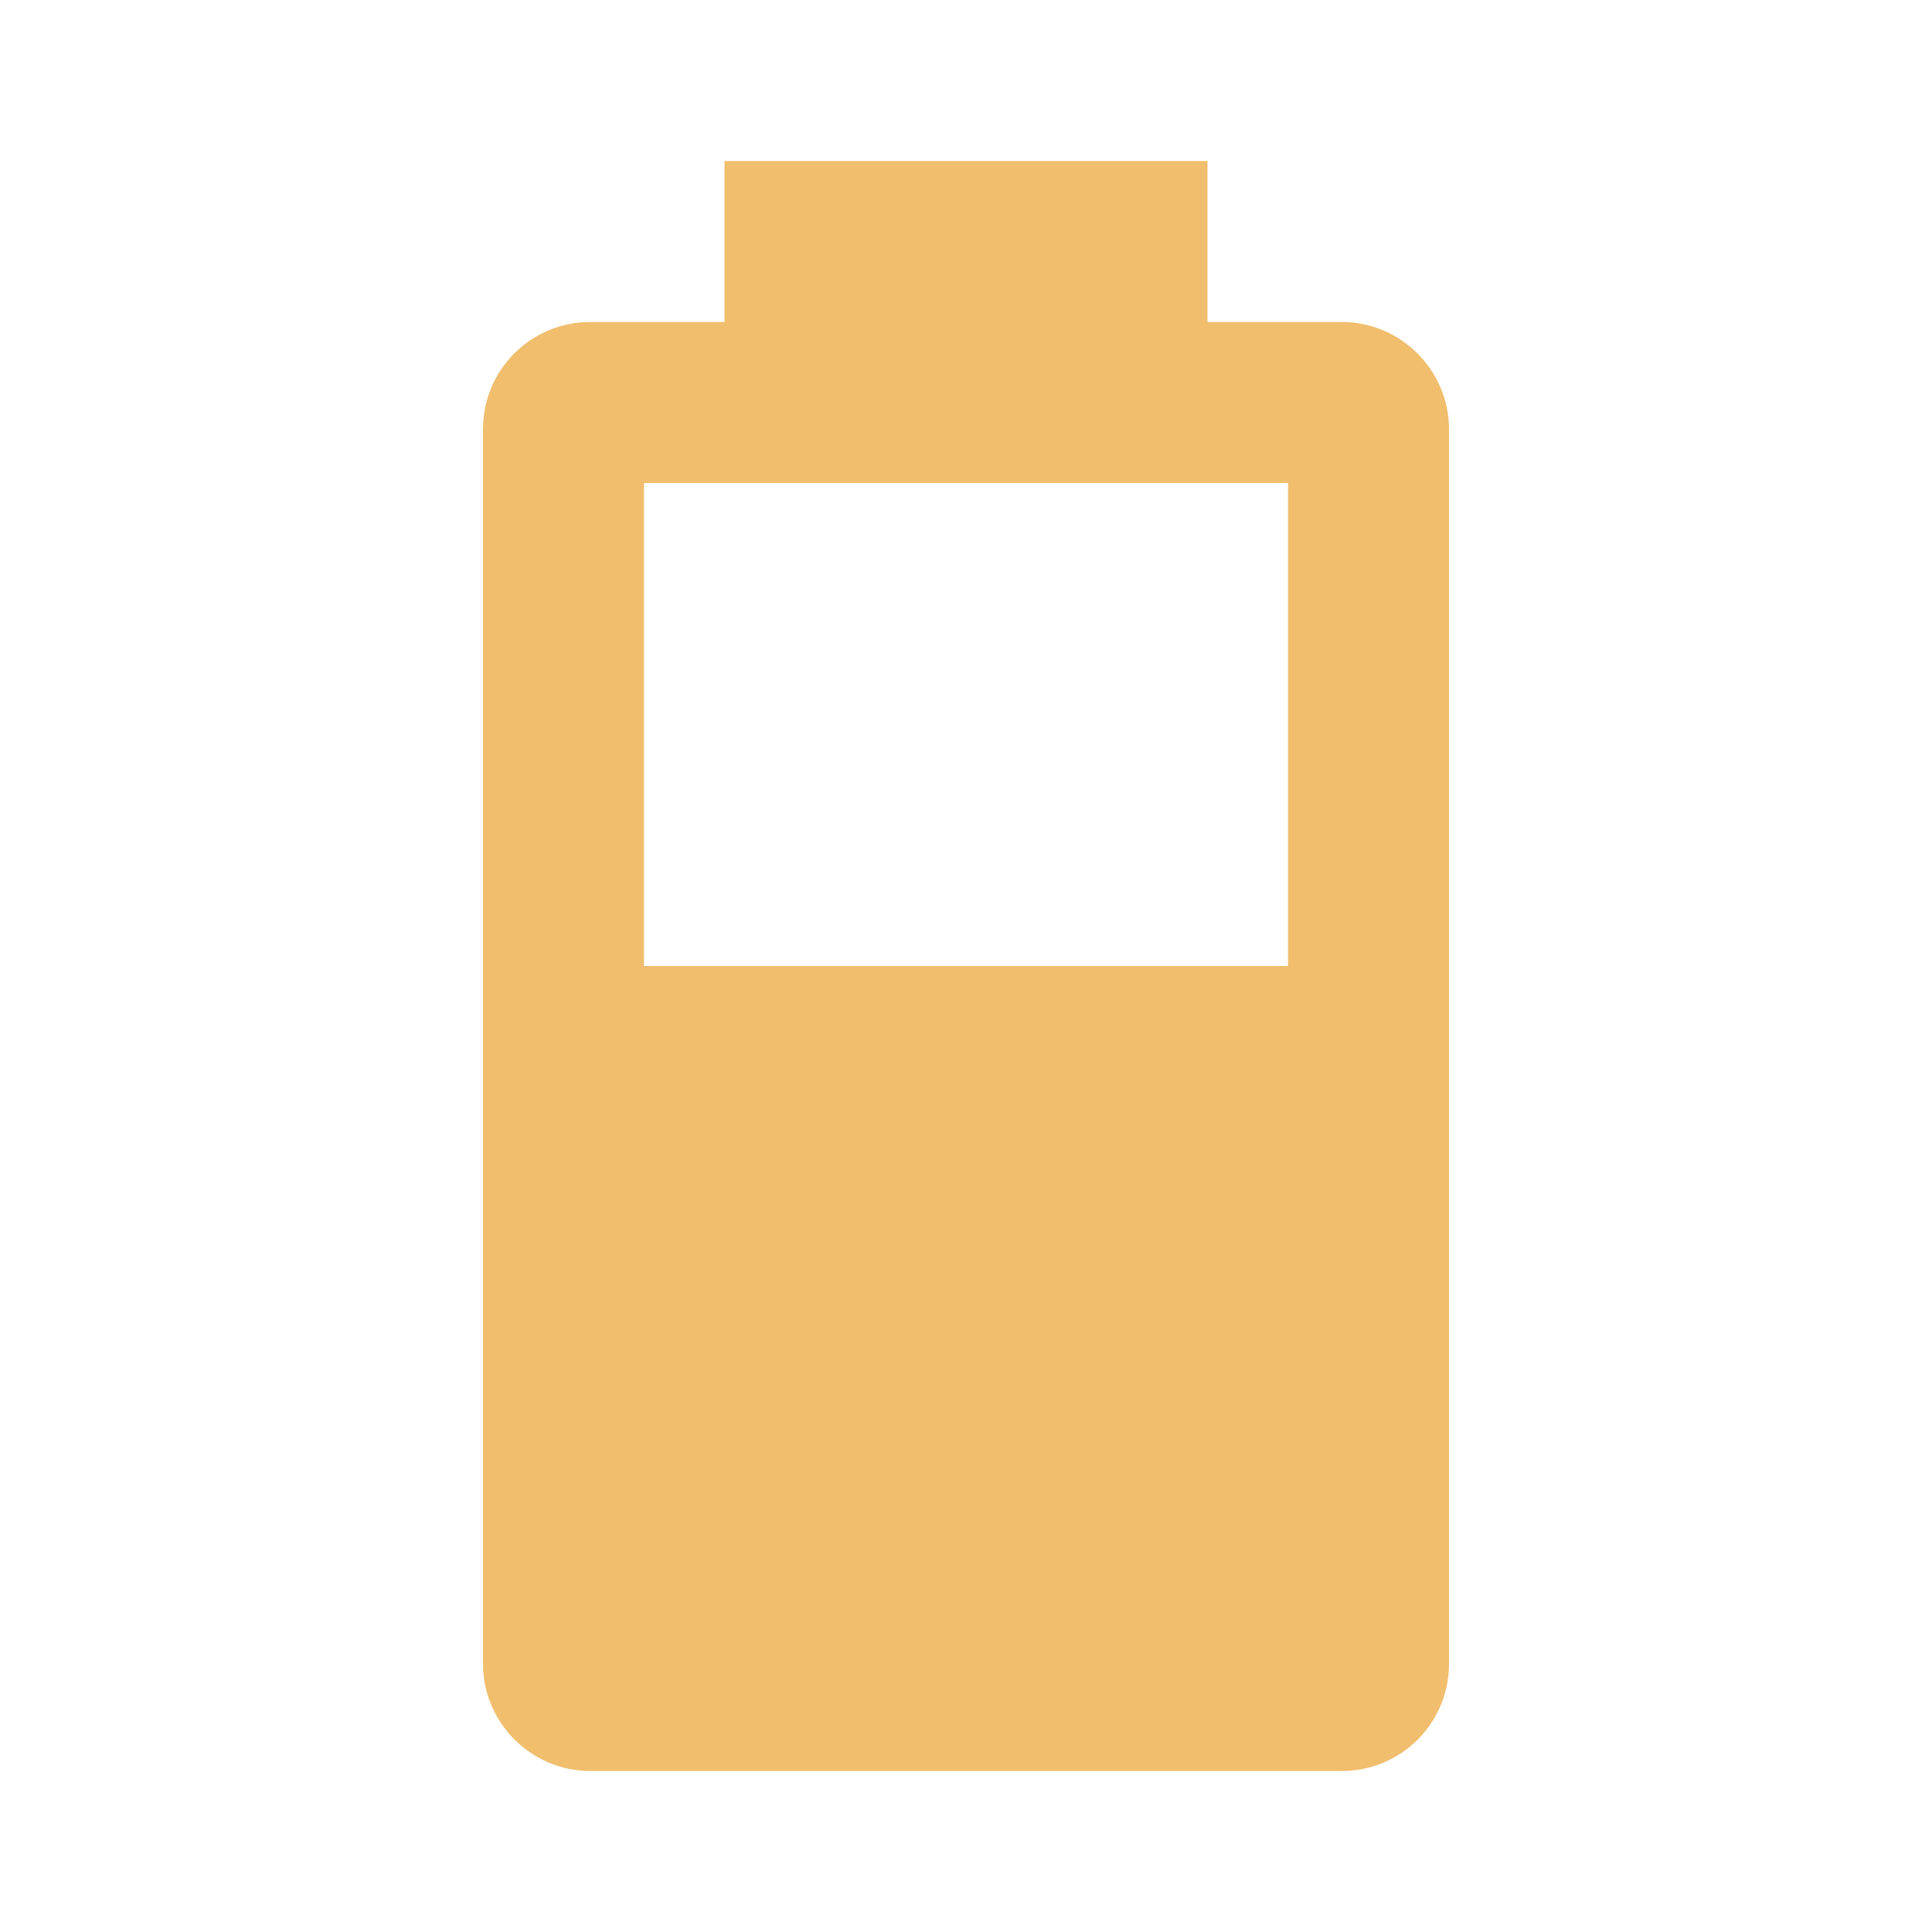
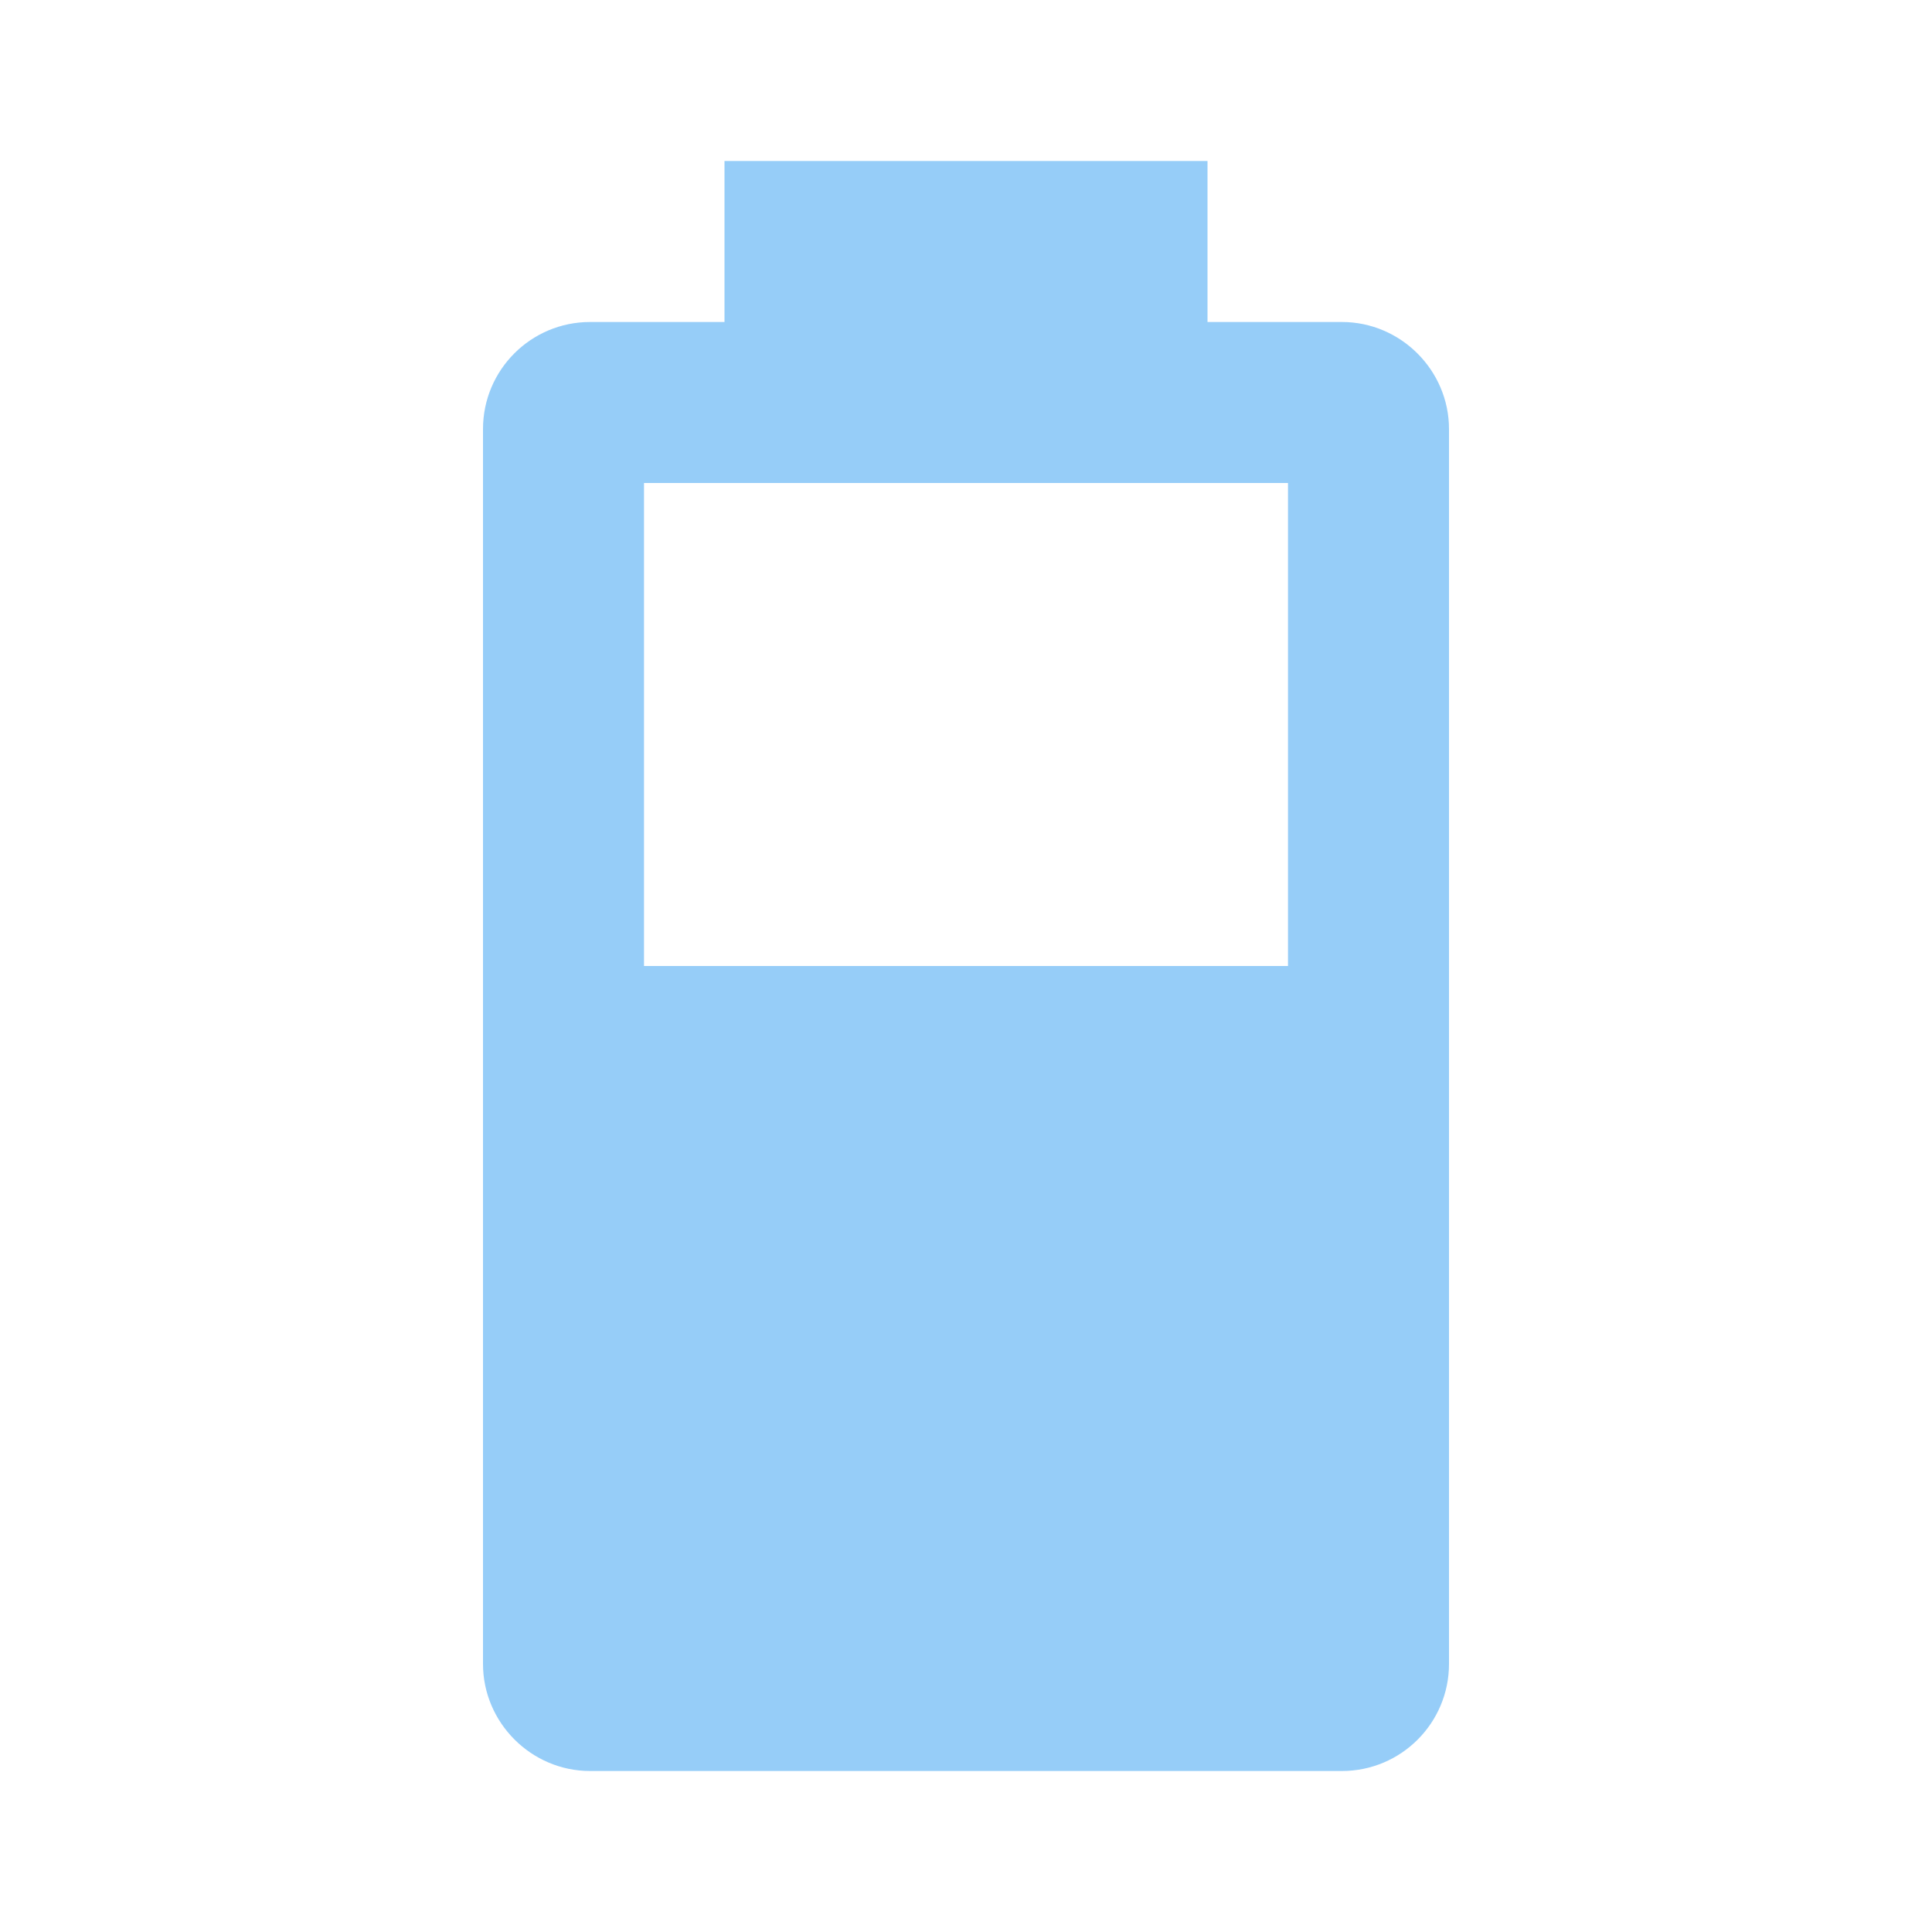
- <svg xmlns="http://www.w3.org/2000/svg" fill="#F0BE6D" preserveAspectRatio="xMidYMid meet" id="mdi-battery-60" viewBox="0 0 24 24">
+ <svg xmlns="http://www.w3.org/2000/svg" fill="#96CDF8" preserveAspectRatio="xMidYMid meet" id="mdi-battery-60" viewBox="0 0 24 24">
  <path d="M16,12H8V6H16M16.67,4H15V2H9V4H7.33A1.33,1.33 0 0,0 6,5.33V20.67C6,21.4 6.6,22 7.33,22H16.67A1.33,1.33 0 0,0 18,20.67V5.33C18,4.6 17.4,4 16.67,4Z" />
</svg>
